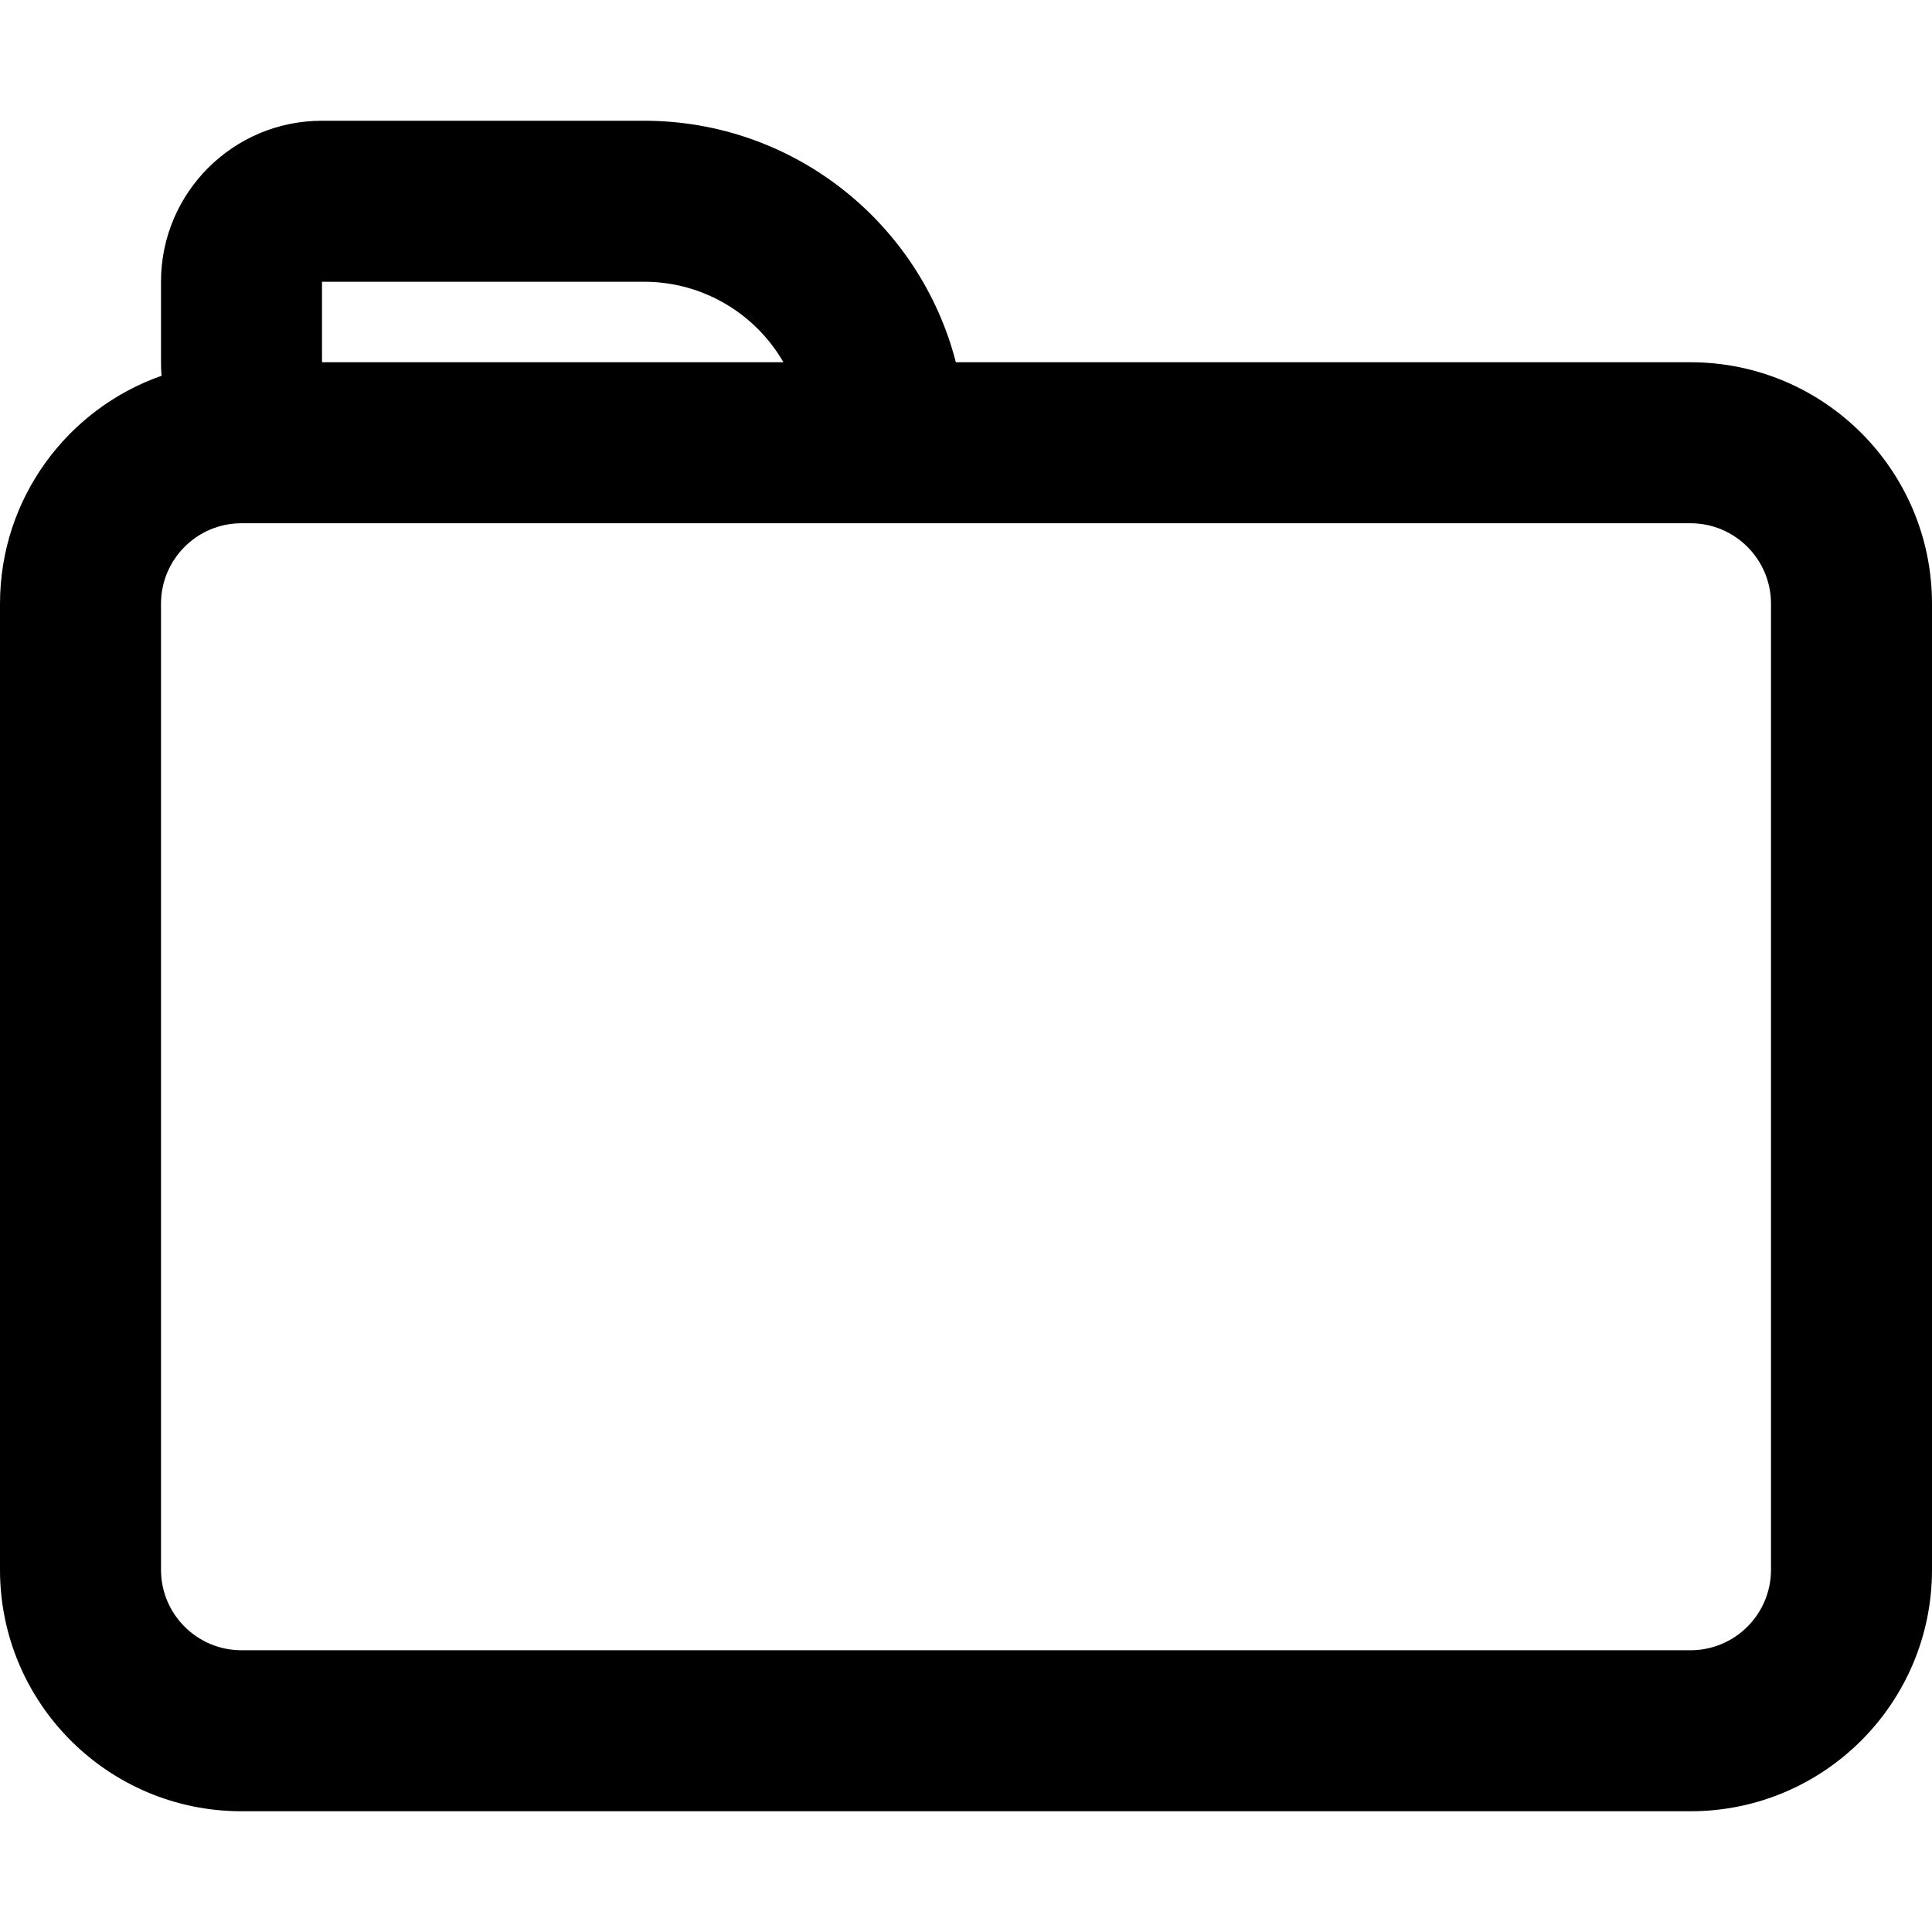
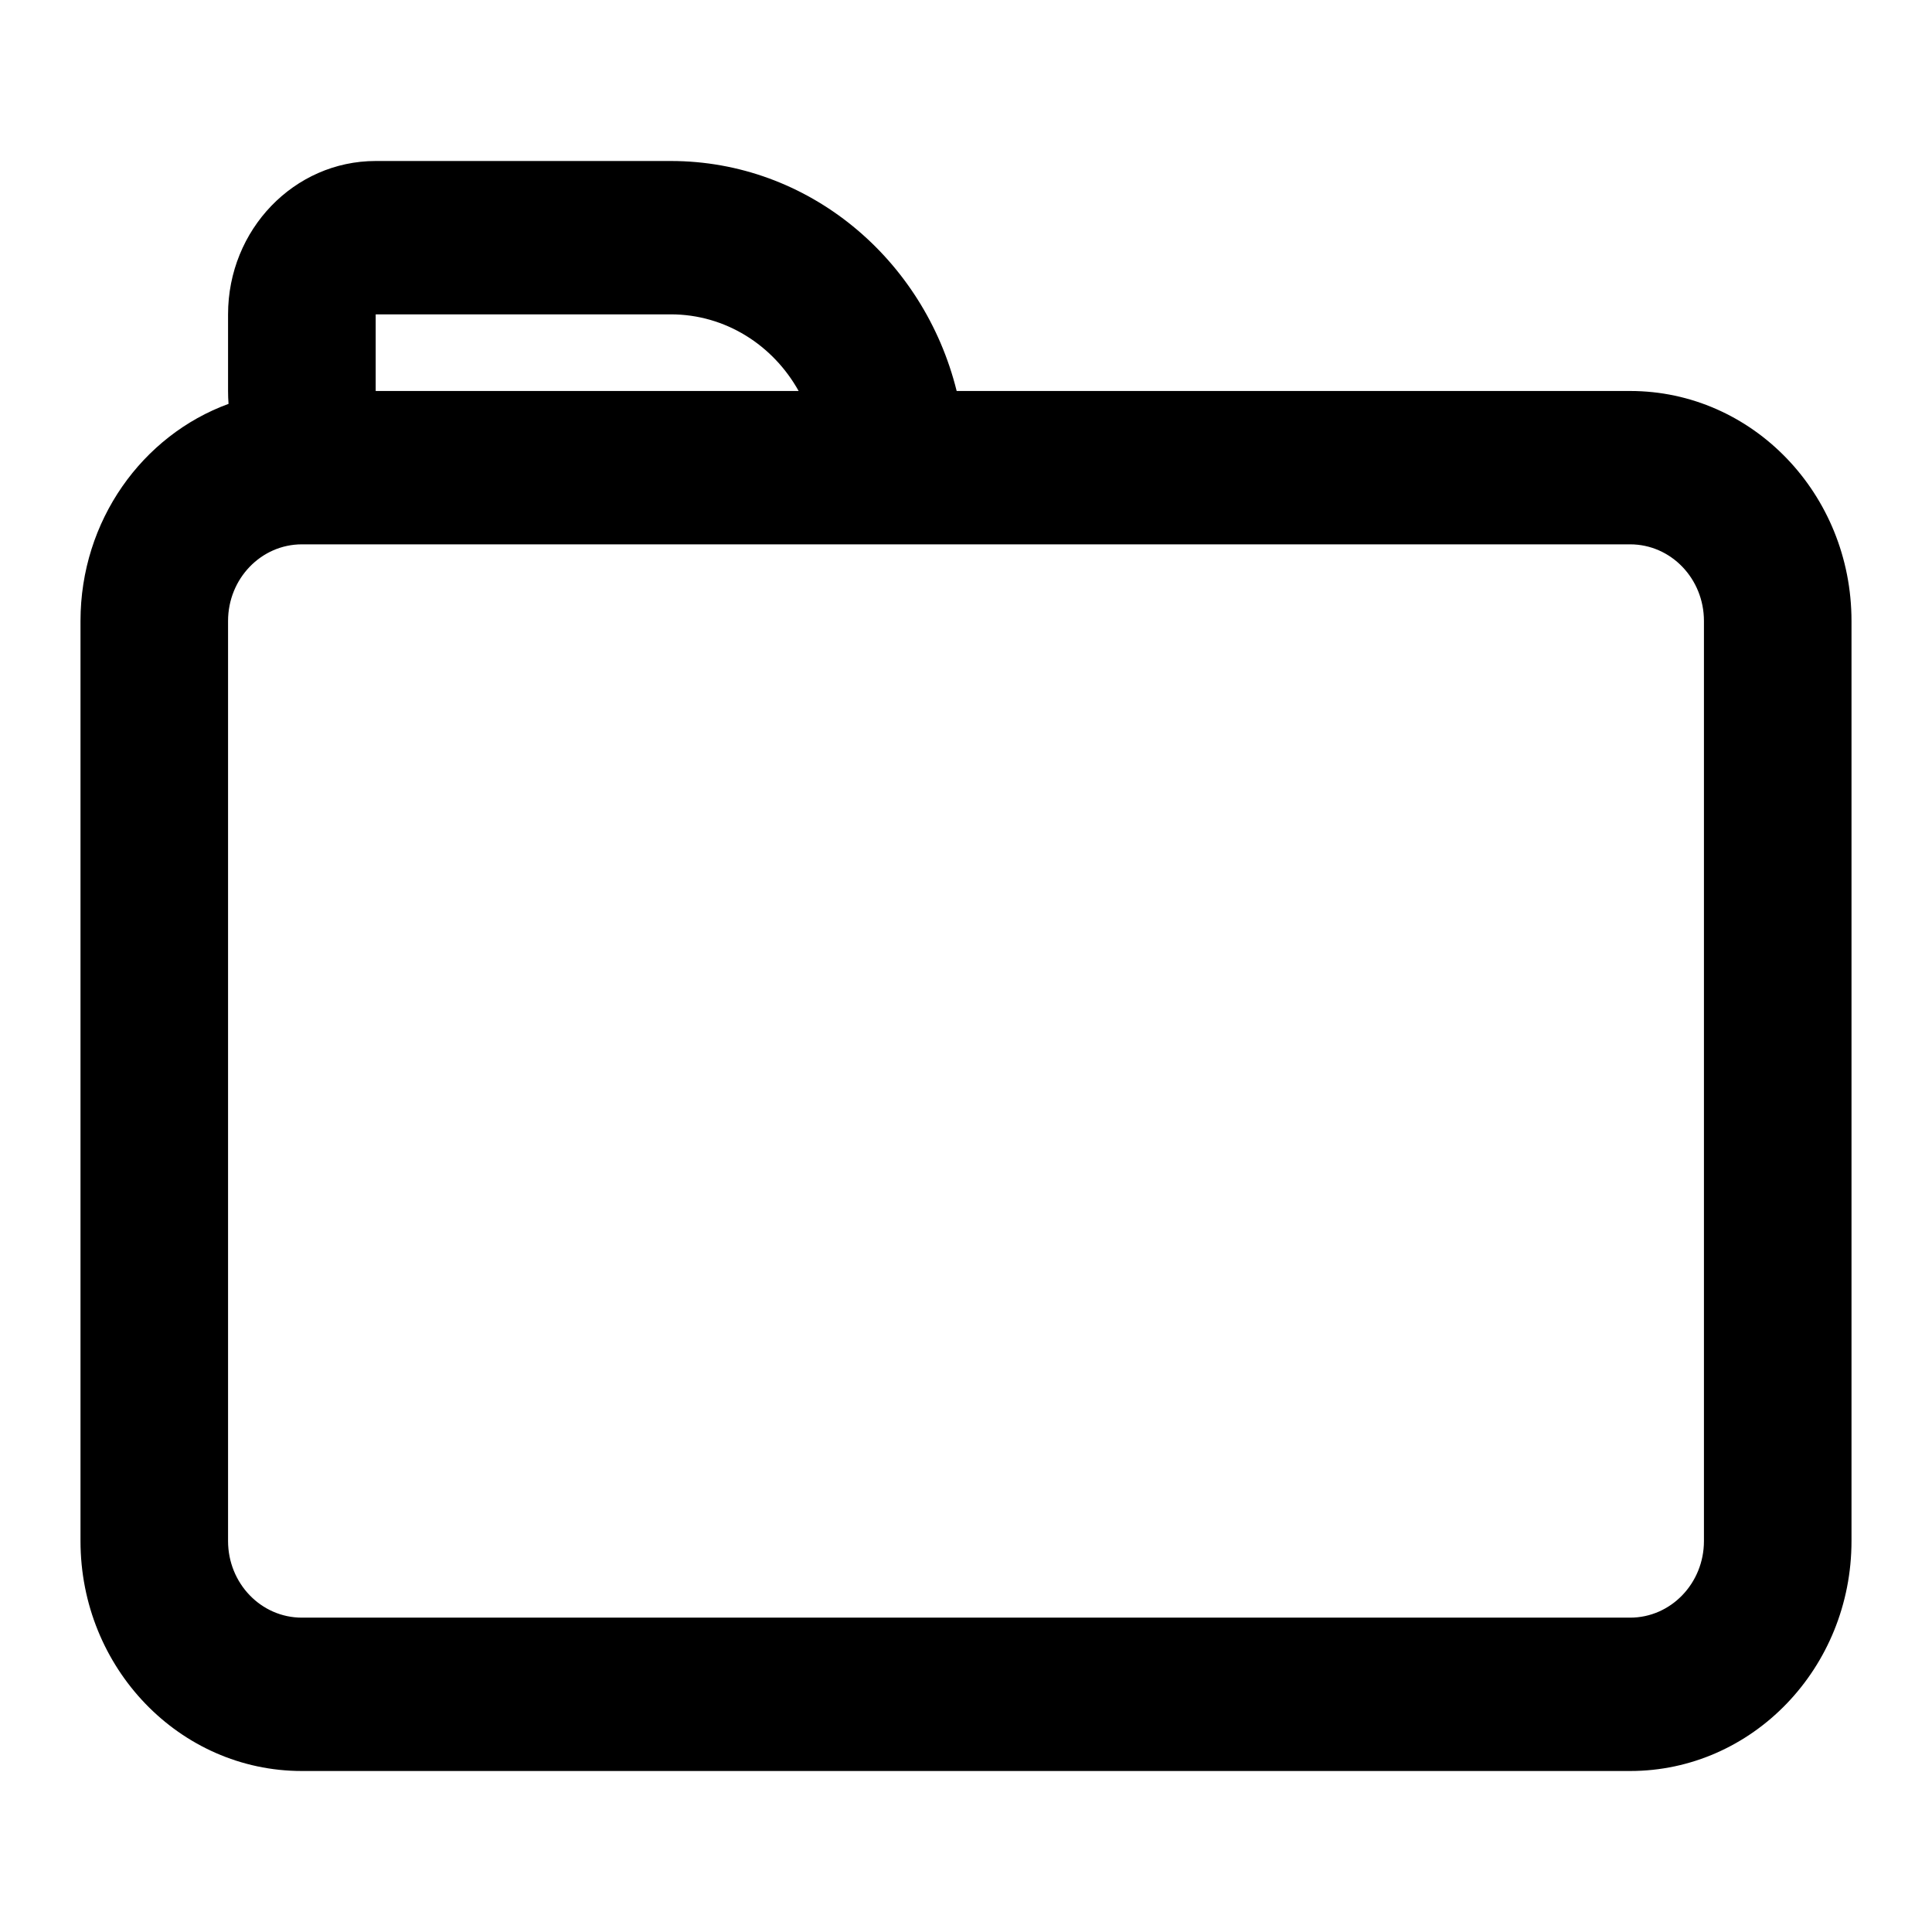
<svg xmlns="http://www.w3.org/2000/svg" class="icon" viewBox="0 0 24 24">
-   <path fill-rule="evenodd" clip-rule="evenodd" d="M4 1.5C2.895 1.5 2 2.395 2 3.5V4.5C2 4.557 2.002 4.613 2.007 4.668C0.838 5.078 0 6.191 0 7.5V19.5C0 21.157 1.343 22.5 3 22.5H21C22.657 22.5 24 21.157 24 19.5V7.5C24 5.843 22.657 4.5 21 4.5H11.874C11.43 2.775 9.864 1.5 8 1.5H4ZM9.732 4.5C9.387 3.902 8.74 3.5 8 3.5H4V4.5H9.732ZM3 6.5C2.448 6.5 2 6.948 2 7.5V19.5C2 20.052 2.448 20.5 3 20.5H21C21.552 20.5 22 20.052 22 19.5V7.5C22 6.948 21.552 6.5 21 6.5H3Z" fill="currentColor" />
+   <path fill-rule="evenodd" clip-rule="evenodd" d="M4.667 2C3.654 2 2.833 2.853 2.833 3.905v0.952c0 0.054 0.002 0.107 0.006 0.16C1.768 5.408 1 6.468 1 7.714V19.143C1 20.721 2.231 22 3.75 22h16.5C21.769 22 23 20.721 23 19.143V7.714C23 6.136 21.769 4.857 20.25 4.857H11.884C11.477 3.214 10.042 2 8.333 2ZM9.921 4.857C9.604 4.288 9.012 3.905 8.333 3.905H4.667V4.857ZM3.75 6.762c-0.506 0 -0.917 0.426 -0.917 0.952V19.143c0 0.526 0.41 0.952 0.917 0.952h16.5c0.506 0 0.917 -0.426 0.917 -0.952V7.714c0 -0.526 -0.41 -0.952 -0.917 -0.952z" fill="currentColor" />
</svg>
